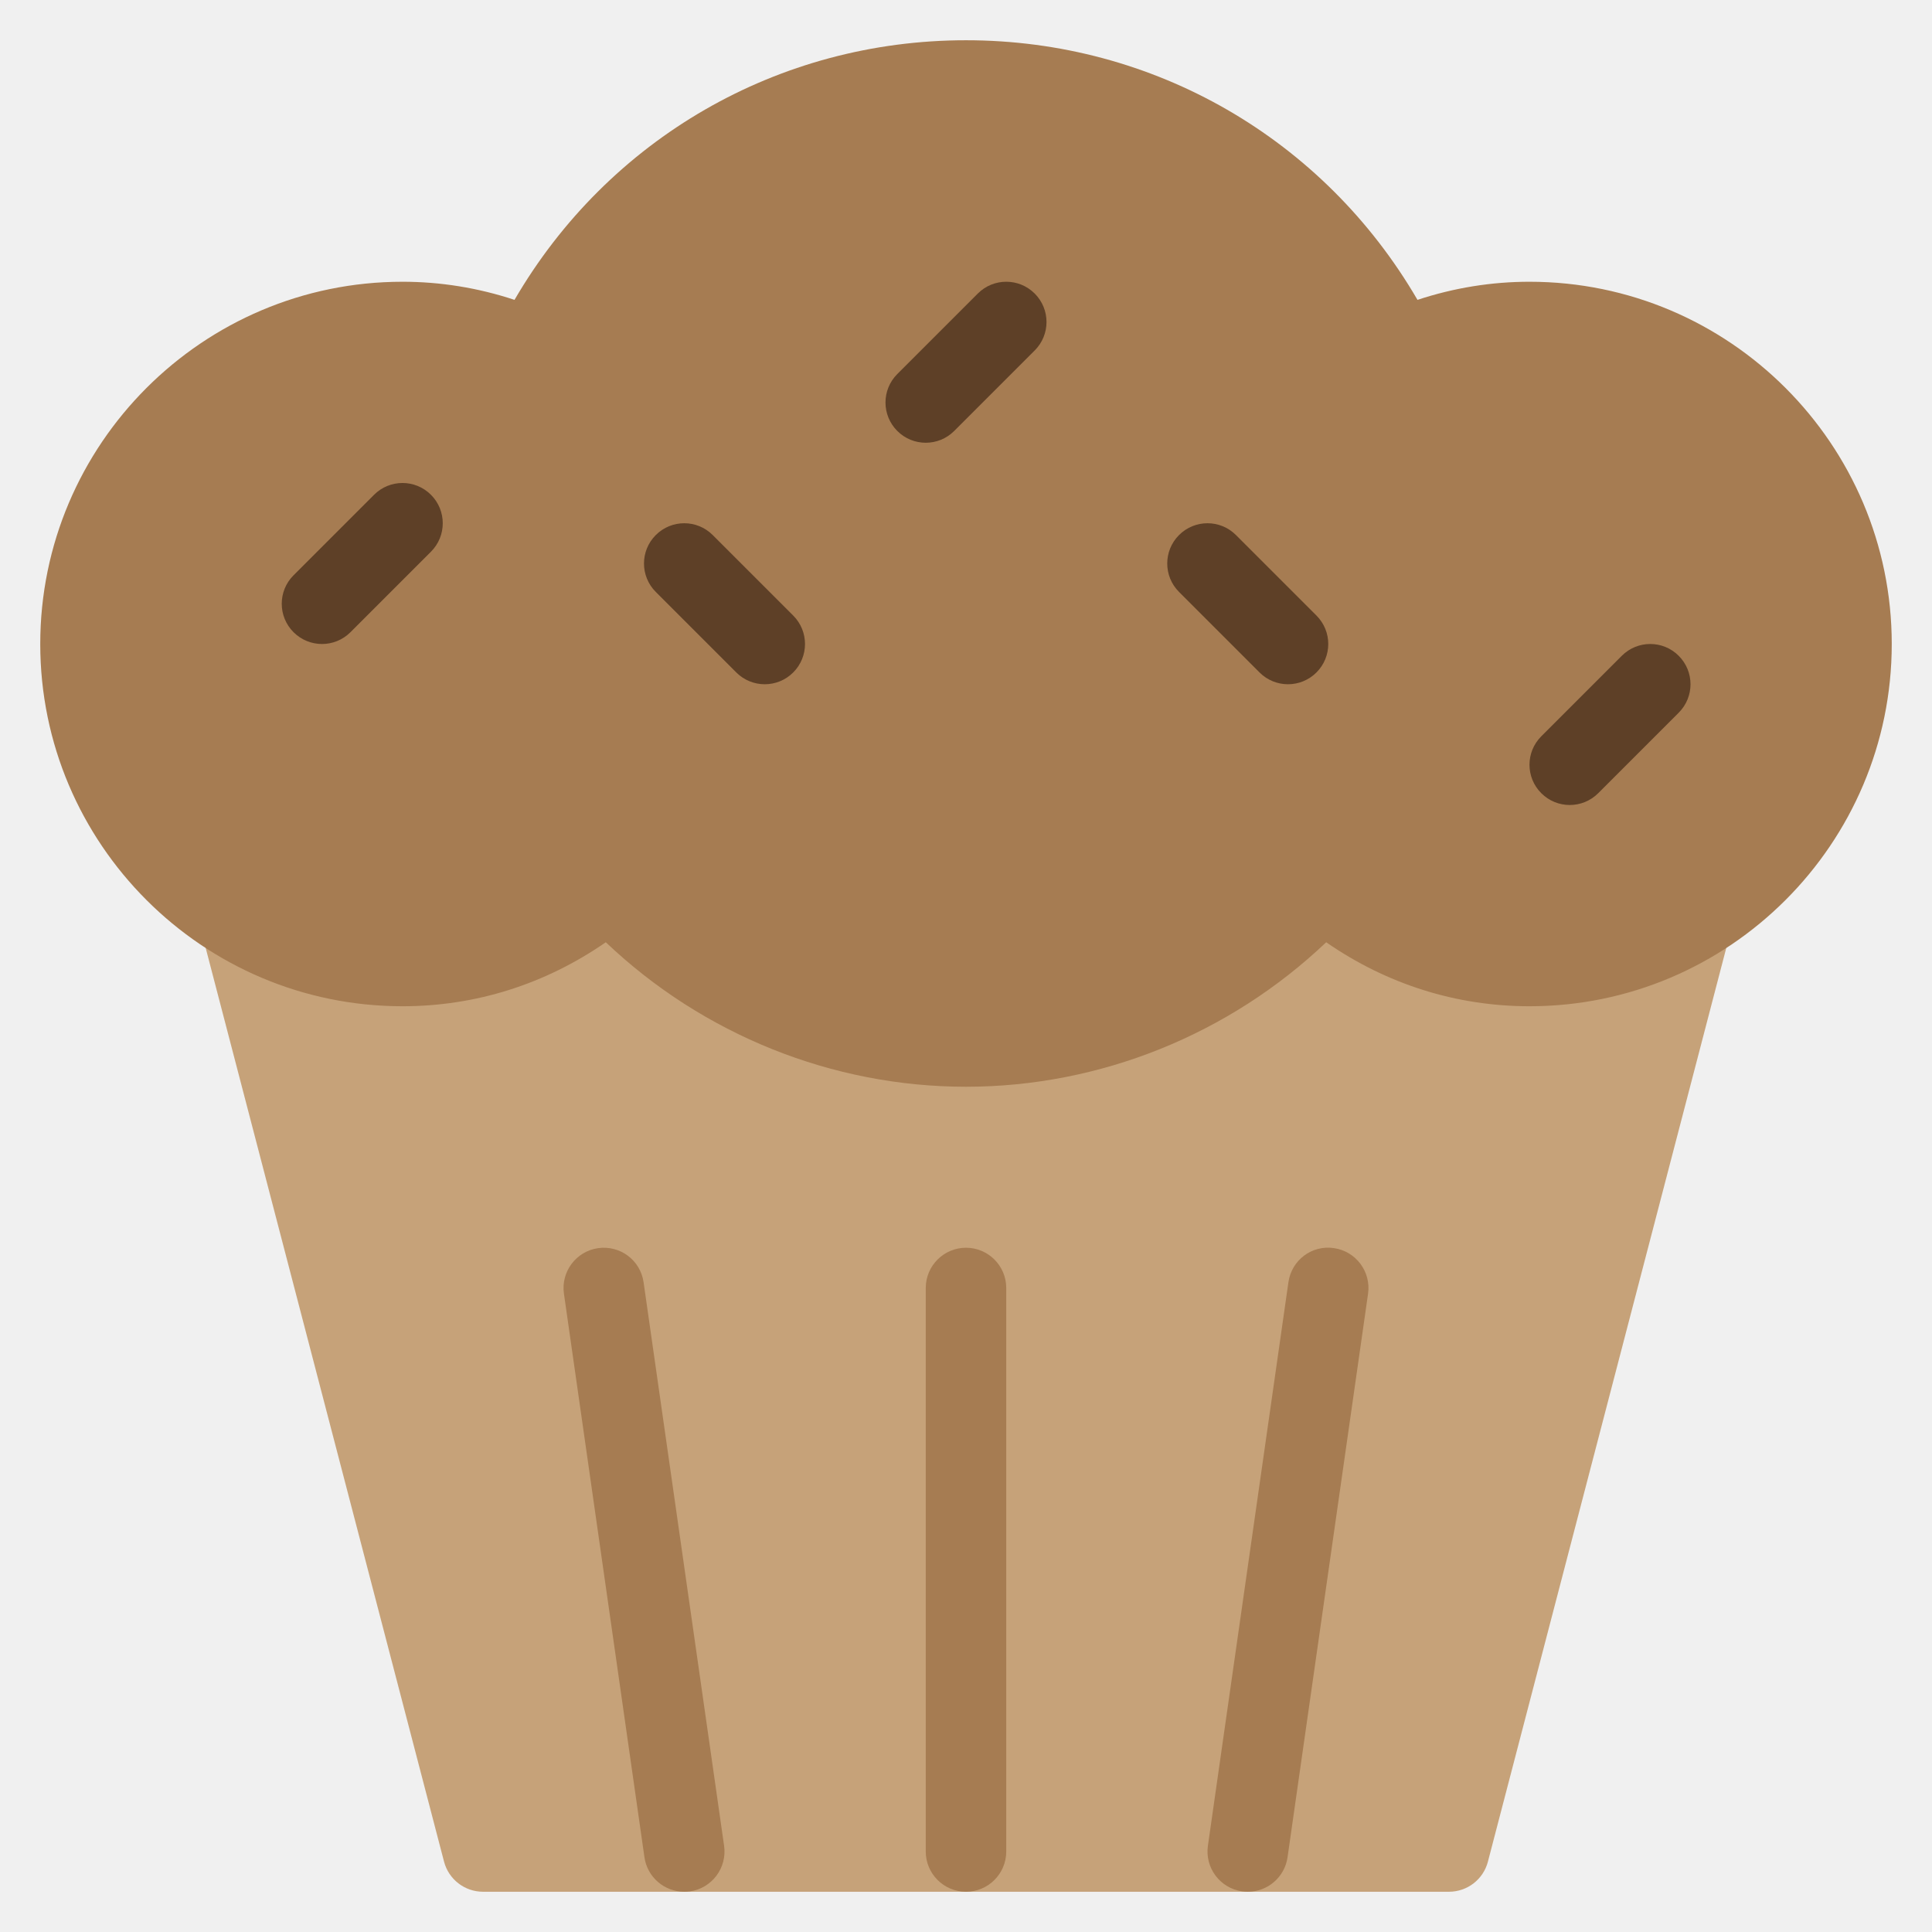
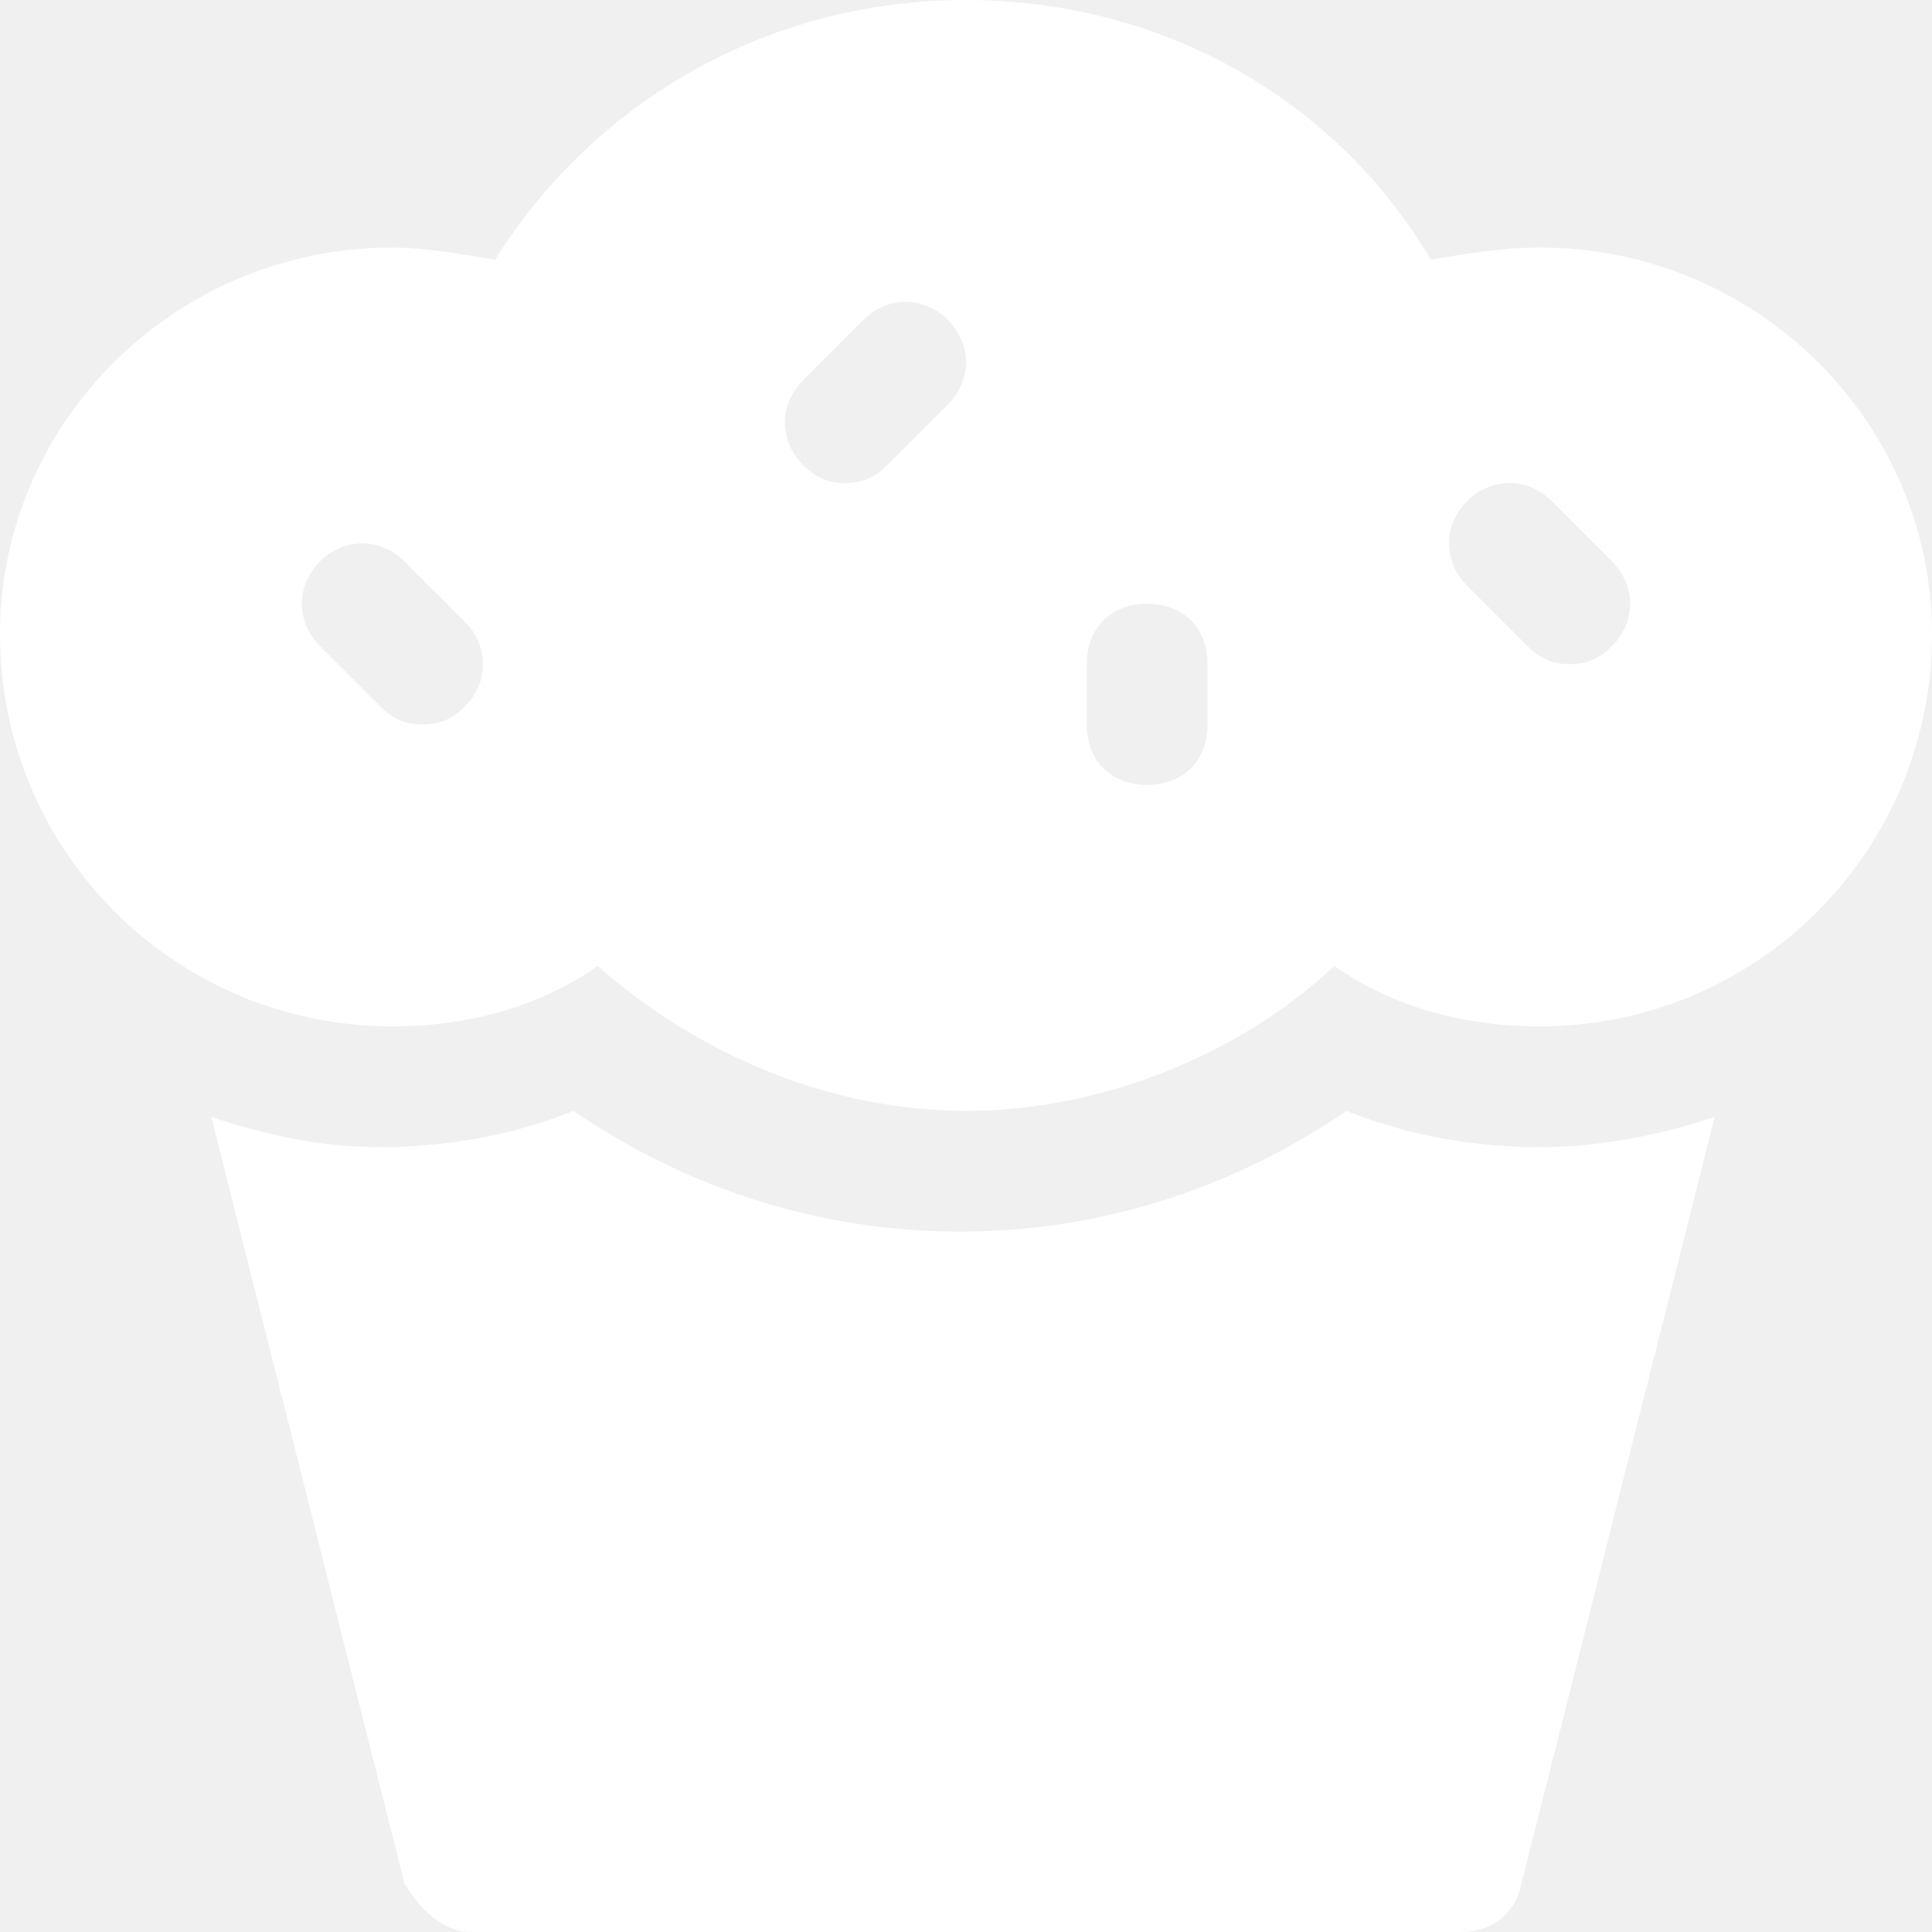
- <svg xmlns="http://www.w3.org/2000/svg" version="1.1" x="0px" y="0px" viewBox="0 0 48 48" xml:space="preserve" width="48" height="48">
-   <g class="nc-icon-wrapper">
-     <path fill="#C6A279" d="M36,47H12c-0.455,0-0.853-0.308-0.968-0.748l-6-23 c-0.078-0.299-0.013-0.618,0.176-0.863C5.398,22.144,5.69,22,6,22h36c0.31,0,0.602,0.144,0.791,0.389 c0.189,0.245,0.254,0.564,0.176,0.863l-6,23C36.853,46.692,36.455,47,36,47z" />
-     <path fill="#A67C52" d="M24,27c-3.326,0-6.539-1.298-8.949-3.59C13.545,24.453,11.816,25,10,25 c-4.962,0-9-4.037-9-9s4.038-9,9-9c0.945,0,1.878,0.151,2.783,0.45C15.112,3.449,19.331,1,24,1 c4.67,0,8.889,2.449,11.217,6.45C36.123,7.151,37.055,7,38,7c4.962,0,9,4.037,9,9s-4.038,9-9,9 c-1.816,0-3.545-0.547-5.051-1.59C30.539,25.702,27.326,27,24,27z" />
-     <path fill="#5E4027" d="M19,17c-0.256,0-0.512-0.098-0.707-0.293l-2-2c-0.391-0.391-0.391-1.023,0-1.414 s1.023-0.391,1.414,0l2,2c0.391,0.391,0.391,1.023,0,1.414C19.512,16.902,19.256,17,19,17z" />
-     <path fill="#5E4027" d="M32,17c-0.256,0-0.512-0.098-0.707-0.293l-2-2c-0.391-0.391-0.391-1.023,0-1.414 s1.023-0.391,1.414,0l2,2c0.391,0.391,0.391,1.023,0,1.414C32.512,16.902,32.256,17,32,17z" />
-     <path fill="#5E4027" d="M23,11c-0.256,0-0.512-0.098-0.707-0.293c-0.391-0.391-0.391-1.023,0-1.414l2-2 c0.391-0.391,1.023-0.391,1.414,0s0.391,1.023,0,1.414l-2,2C23.512,10.902,23.256,11,23,11z" />
-     <path fill="#5E4027" d="M39,20c-0.256,0-0.512-0.098-0.707-0.293c-0.391-0.391-0.391-1.023,0-1.414l2-2 c0.391-0.391,1.023-0.391,1.414,0s0.391,1.023,0,1.414l-2,2C39.512,19.902,39.256,20,39,20z" />
-     <path fill="#5E4027" d="M8,16c-0.256,0-0.512-0.098-0.707-0.293c-0.391-0.391-0.391-1.023,0-1.414l2-2 c0.391-0.391,1.023-0.391,1.414,0s0.391,1.023,0,1.414l-2,2C8.512,15.902,8.256,16,8,16z" />
-     <path fill="#A67C52" d="M24,31L24,31c-0.552,0-1,0.448-1,1v14c0,0.552,0.448,1,1,1h0c0.552,0,1-0.448,1-1V32 C25,31.448,24.552,31,24,31z" />
-     <path fill="#A67C52" d="M31.001,47c-0.047,0-0.095-0.003-0.143-0.01c-0.546-0.078-0.926-0.585-0.848-1.132 l2-14c0.078-0.548,0.579-0.931,1.131-0.849c0.546,0.078,0.926,0.585,0.848,1.132l-2,14 C31.918,46.641,31.491,47,31.001,47z" />
-     <path fill="#A67C52" d="M16.999,47c-0.489,0-0.917-0.359-0.988-0.858l-2-14 c-0.078-0.547,0.302-1.054,0.848-1.132c0.552-0.077,1.053,0.302,1.131,0.849l2,14 c0.078,0.547-0.302,1.054-0.848,1.132C17.093,46.997,17.046,47,16.999,47z" />
+ <svg xmlns="http://www.w3.org/2000/svg" version="1.1" x="0px" y="0px" viewBox="0 0 32 32" xml:space="preserve" width="32" height="32">
+   <g class="nc-icon-wrapper" fill="#ffffff">
+     <path fill="#ffffff" d="M25.5,4.1c-0.6,0-1.2,0.1-1.8,0.2C22.1,1.6,19.2,0,16,0S9.9,1.6,8.2,4.3C7.6,4.2,7,4.1,6.5,4.1 C2.9,4.1,0,7,0,10.5C0,14.1,2.9,17,6.5,17c1.2,0,2.4-0.3,3.4-1c1.7,1.5,3.9,2.4,6.1,2.4s4.5-0.9,6.1-2.4c1,0.7,2.2,1,3.4,1 c3.6,0,6.5-2.9,6.5-6.5C32,7,29.1,4.1,25.5,4.1z M7.7,11.7C7.5,11.9,7.3,12,7,12s-0.5-0.1-0.7-0.3l-1-1c-0.4-0.4-0.4-1,0-1.4 s1-0.4,1.4,0l1,1C8.1,10.7,8.1,11.3,7.7,11.7z M15.7,6.7l-1,1C14.5,7.9,14.3,8,14,8s-0.5-0.1-0.7-0.3c-0.4-0.4-0.4-1,0-1.4l1-1 c0.4-0.4,1-0.4,1.4,0S16.1,6.3,15.7,6.7z M20,12c0,0.6-0.4,1-1,1s-1-0.4-1-1v-1c0-0.6,0.4-1,1-1s1,0.4,1,1V12z M26.7,10.7 C26.5,10.9,26.3,11,26,11s-0.5-0.1-0.7-0.3l-1-1c-0.4-0.4-0.4-1,0-1.4s1-0.4,1.4,0l1,1C27.1,9.7,27.1,10.3,26.7,10.7z" />
+     <path data-color="color-2" fill="#ffffff" d="M25.5,19c-1.1,0-2.2-0.2-3.2-0.6c-1.9,1.3-4.1,2-6.4,2s-4.5-0.7-6.4-2 c-1,0.4-2.1,0.6-3.2,0.6c-1,0-1.9-0.2-2.8-0.5l3.2,12.7C7,31.7,7.4,32,7.8,32h16.4c0.5,0,0.9-0.3,1-0.8l3.2-12.7 C27.5,18.8,26.5,19,25.5,19z" />
  </g>
</svg>
